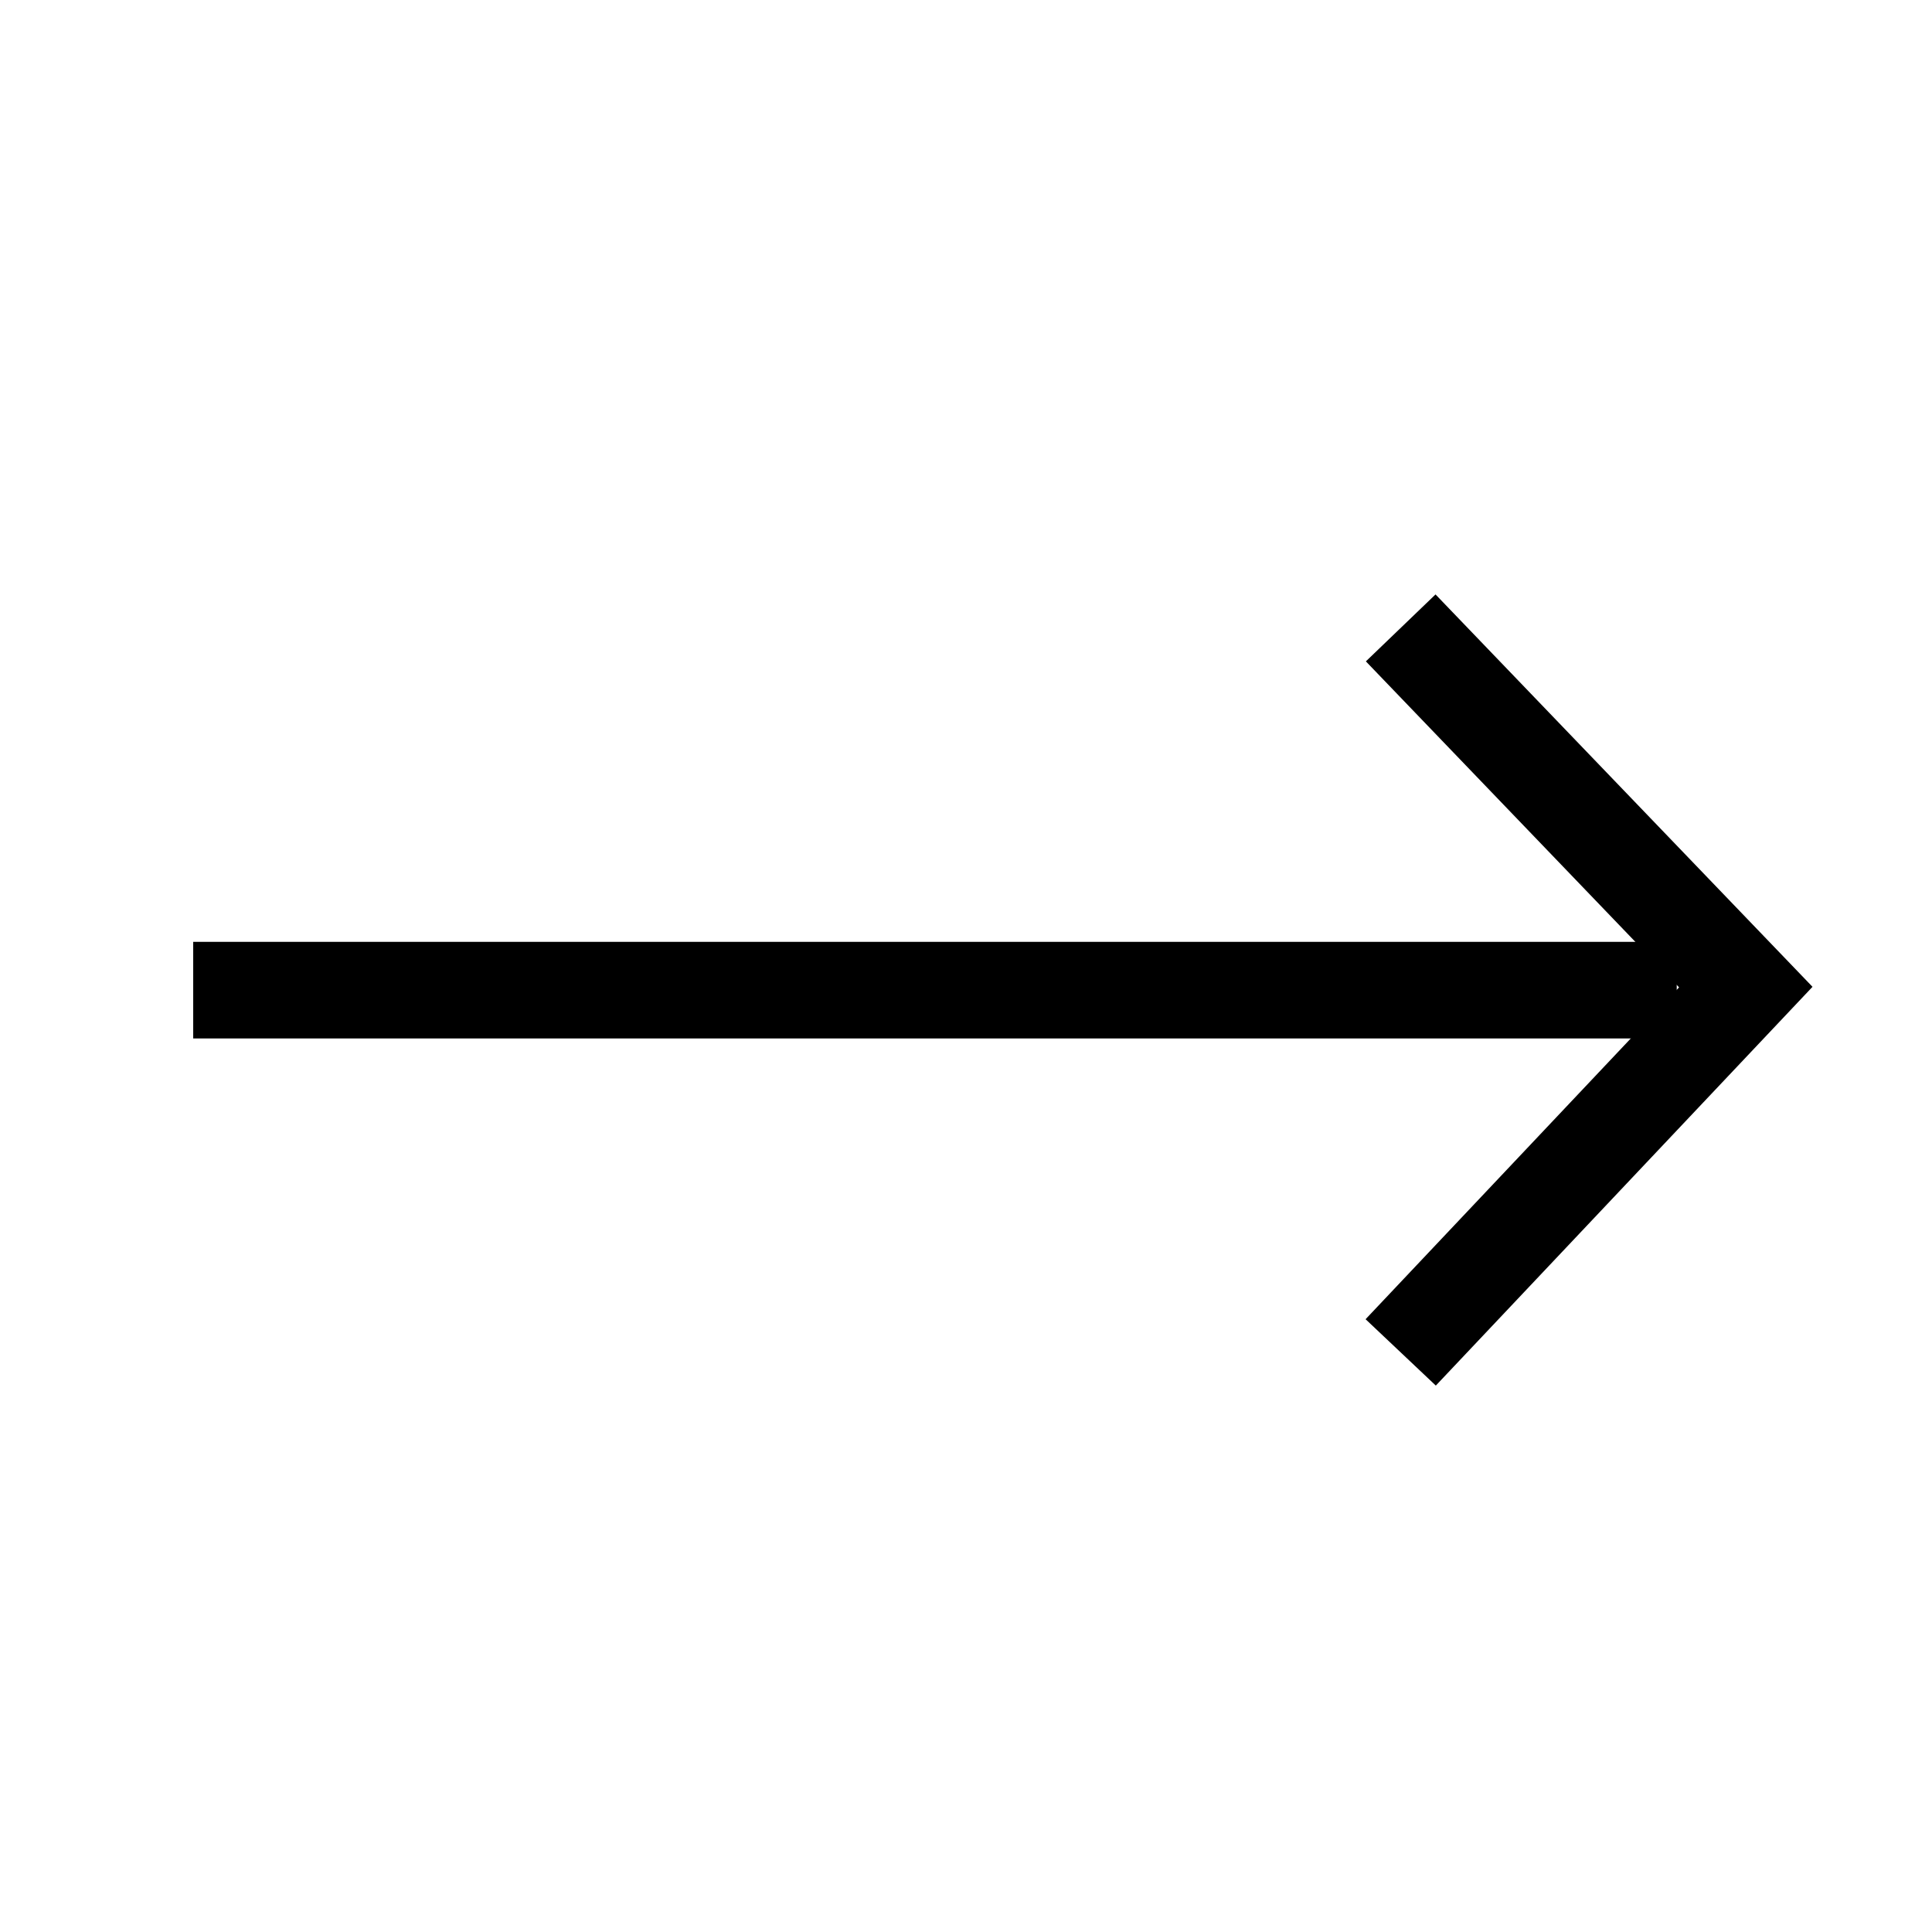
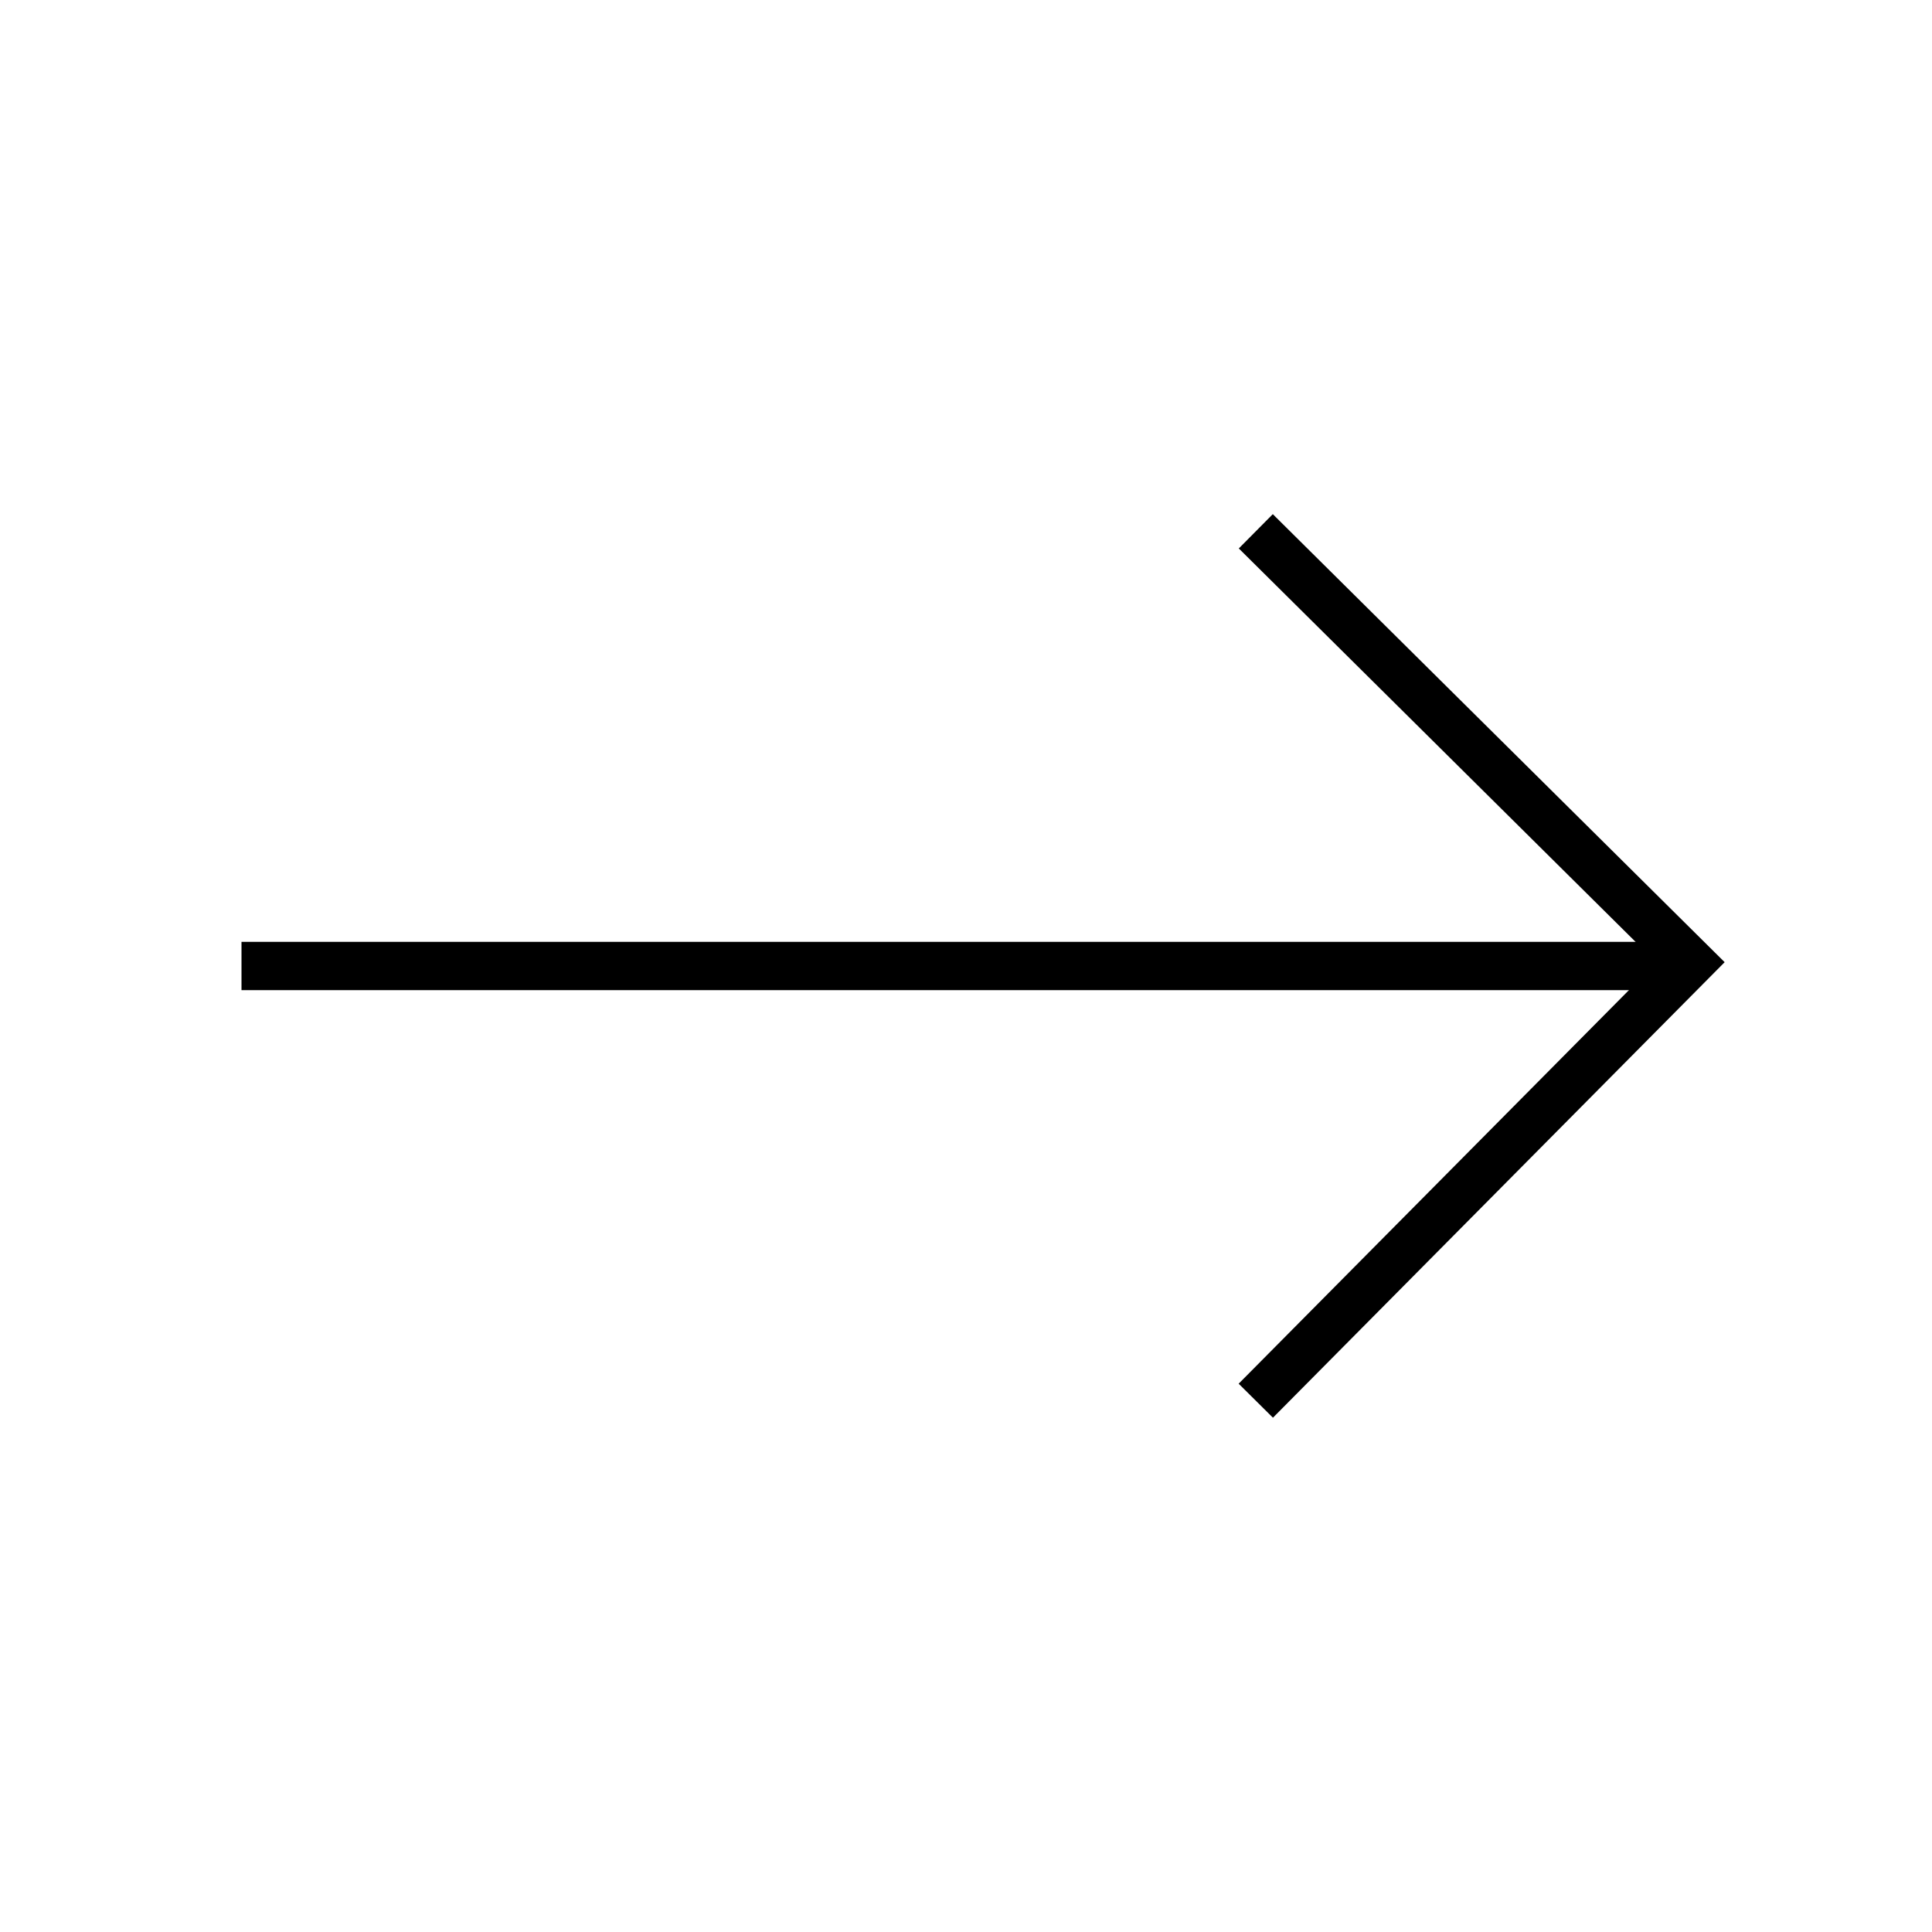
<svg xmlns="http://www.w3.org/2000/svg" width="40px" height="40px" viewBox="0 0 40 40" version="1.1">
-   <defs />
  <g id="uEA01-arrow-right" stroke="none" stroke-width="1" fill="none" fill-rule="evenodd">
-     <g id="fills" transform="translate(4, 12)" fill="#000000" fill-rule="nonzero">
-       <polygon id="Path" points="0 9.5 0 7.5 30.715 7.5 30.715 9.5" />
-       <polygon id="Path-2" points="24.279 1.693 25.721 0.307 33.526 8.431 25.727 16.687 24.273 15.313 30.763 8.442" />
+     <g id="fills" transform="translate(5, 10)" fill="#000000" fill-rule="nonzero">
+       <polygon id="Path" points="0 10.5 0 9.5 30 9.5 30 10.5" />
+       <polygon id="Path-2" points="20.648 1.355 21.352 0.645 30.707 9.921 21.355 19.352 20.645 18.648 29.293 9.927" />
    </g>
  </g>
</svg>
